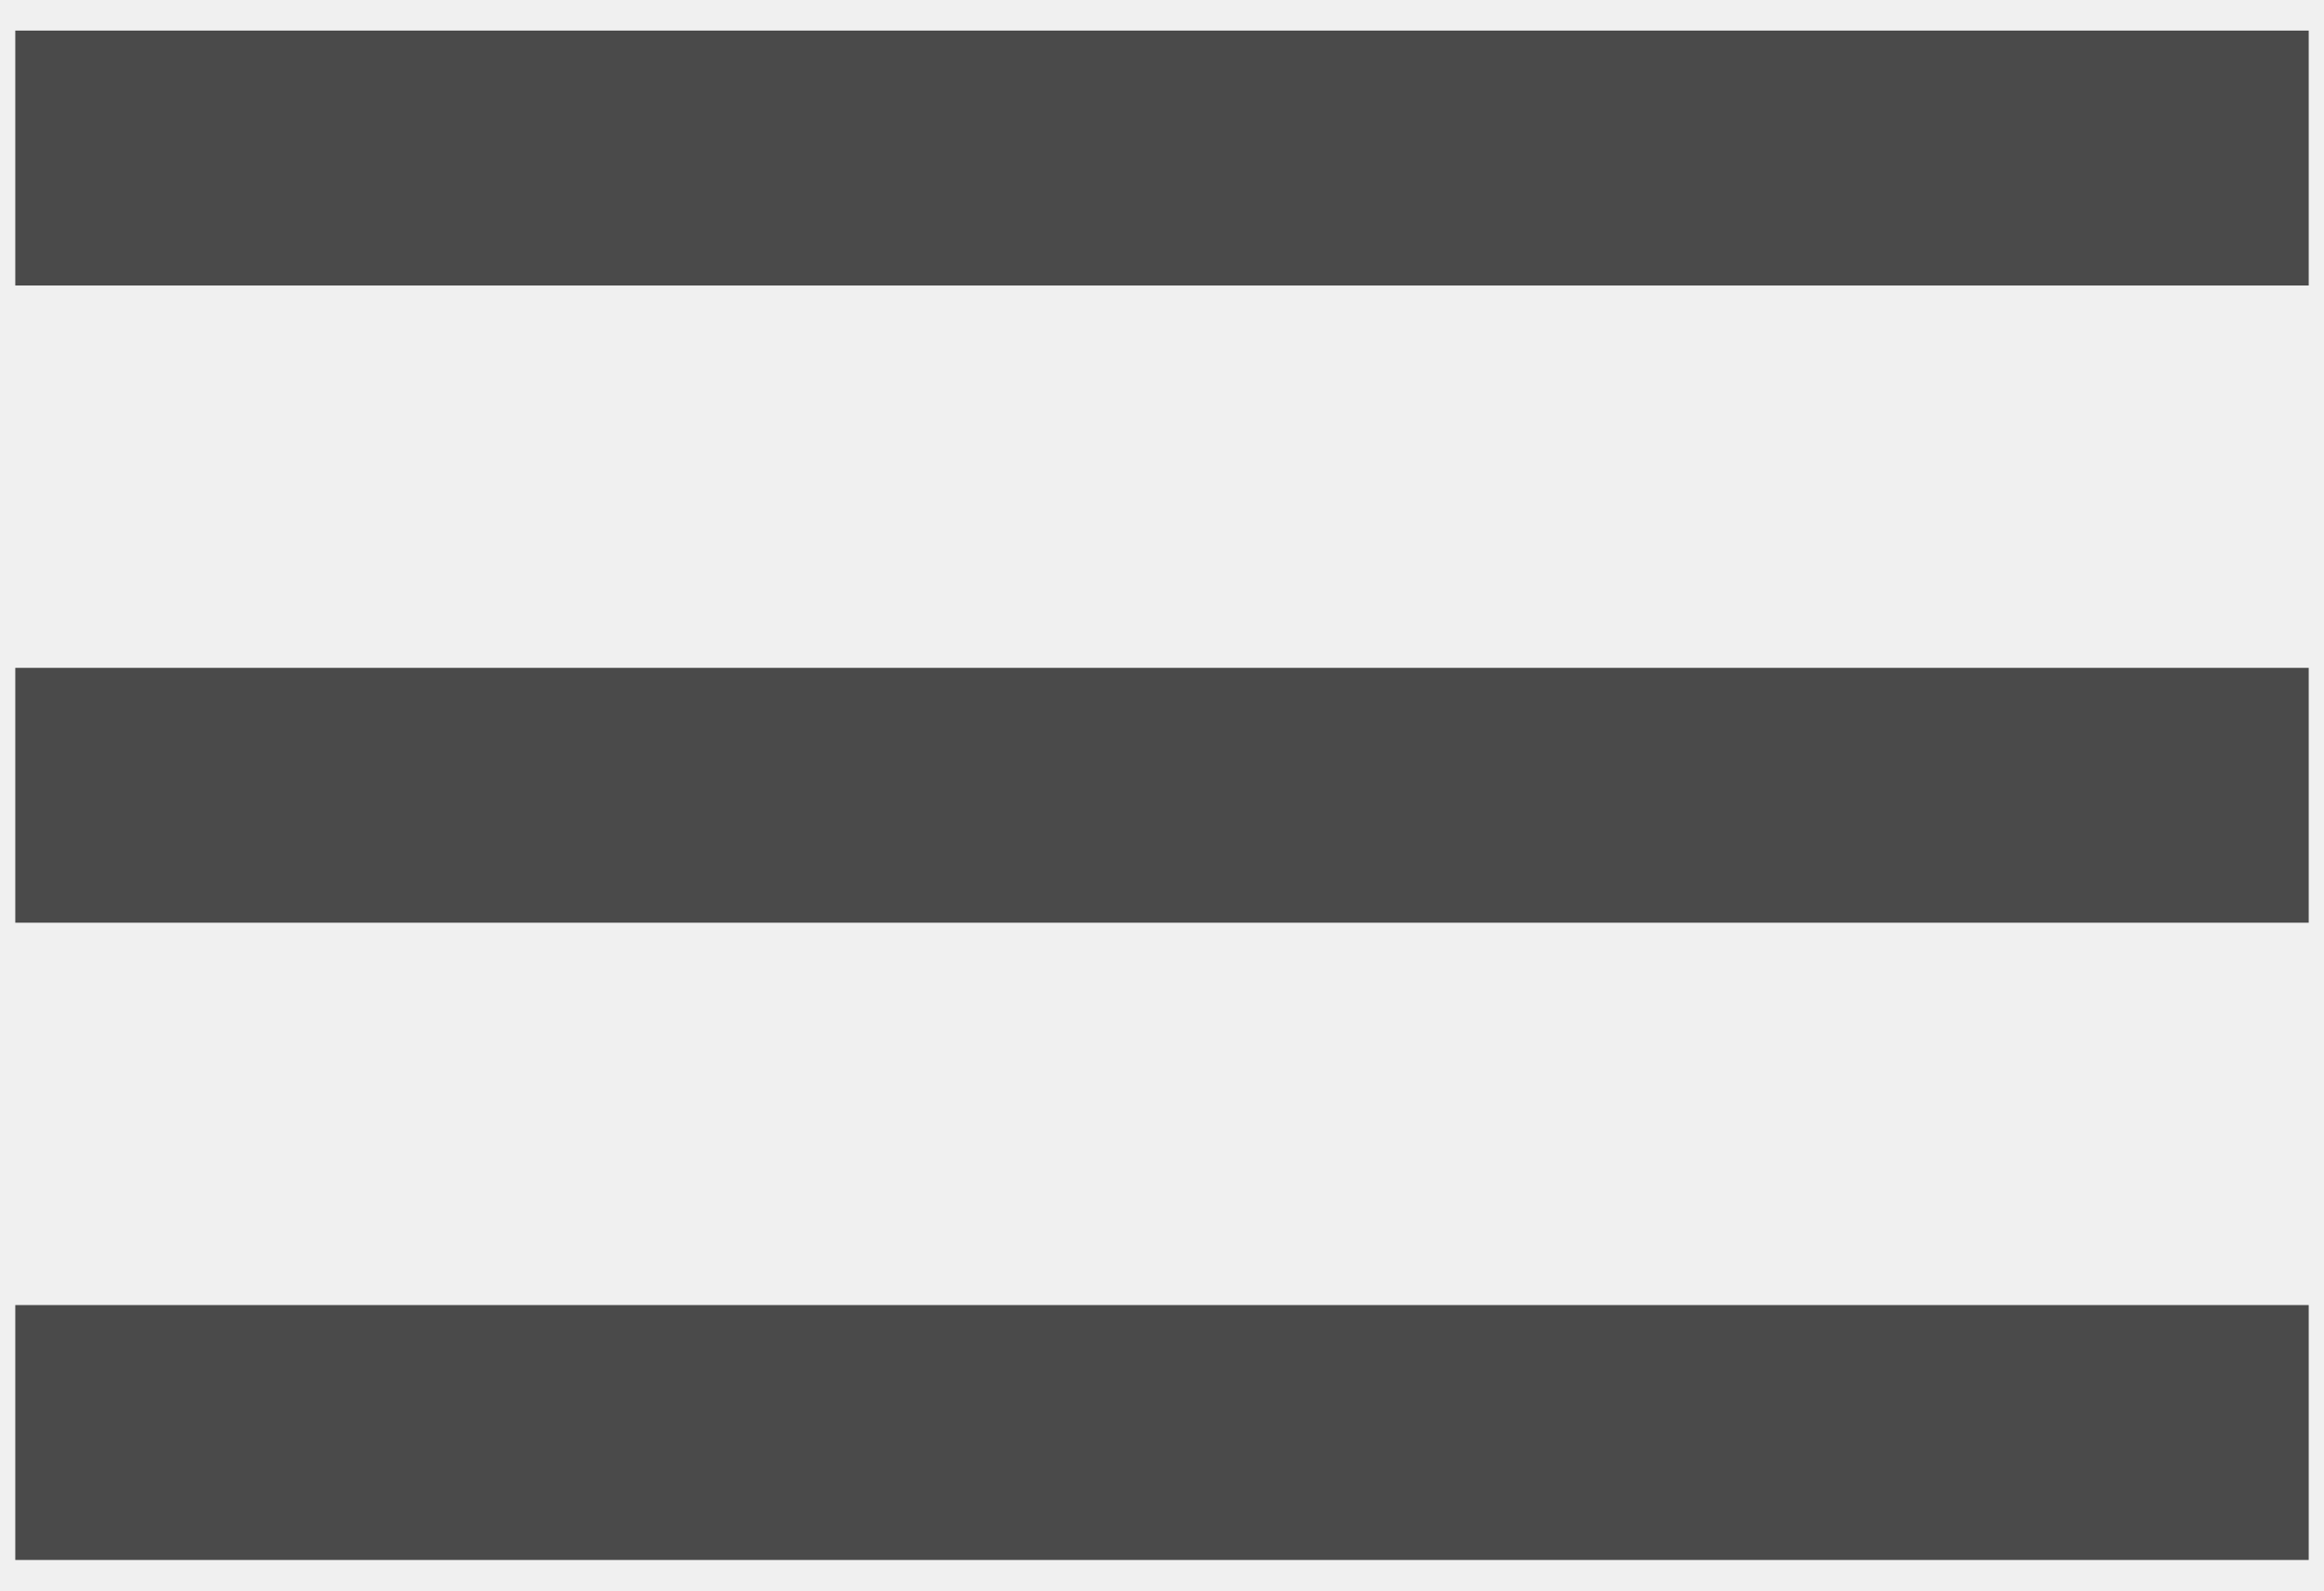
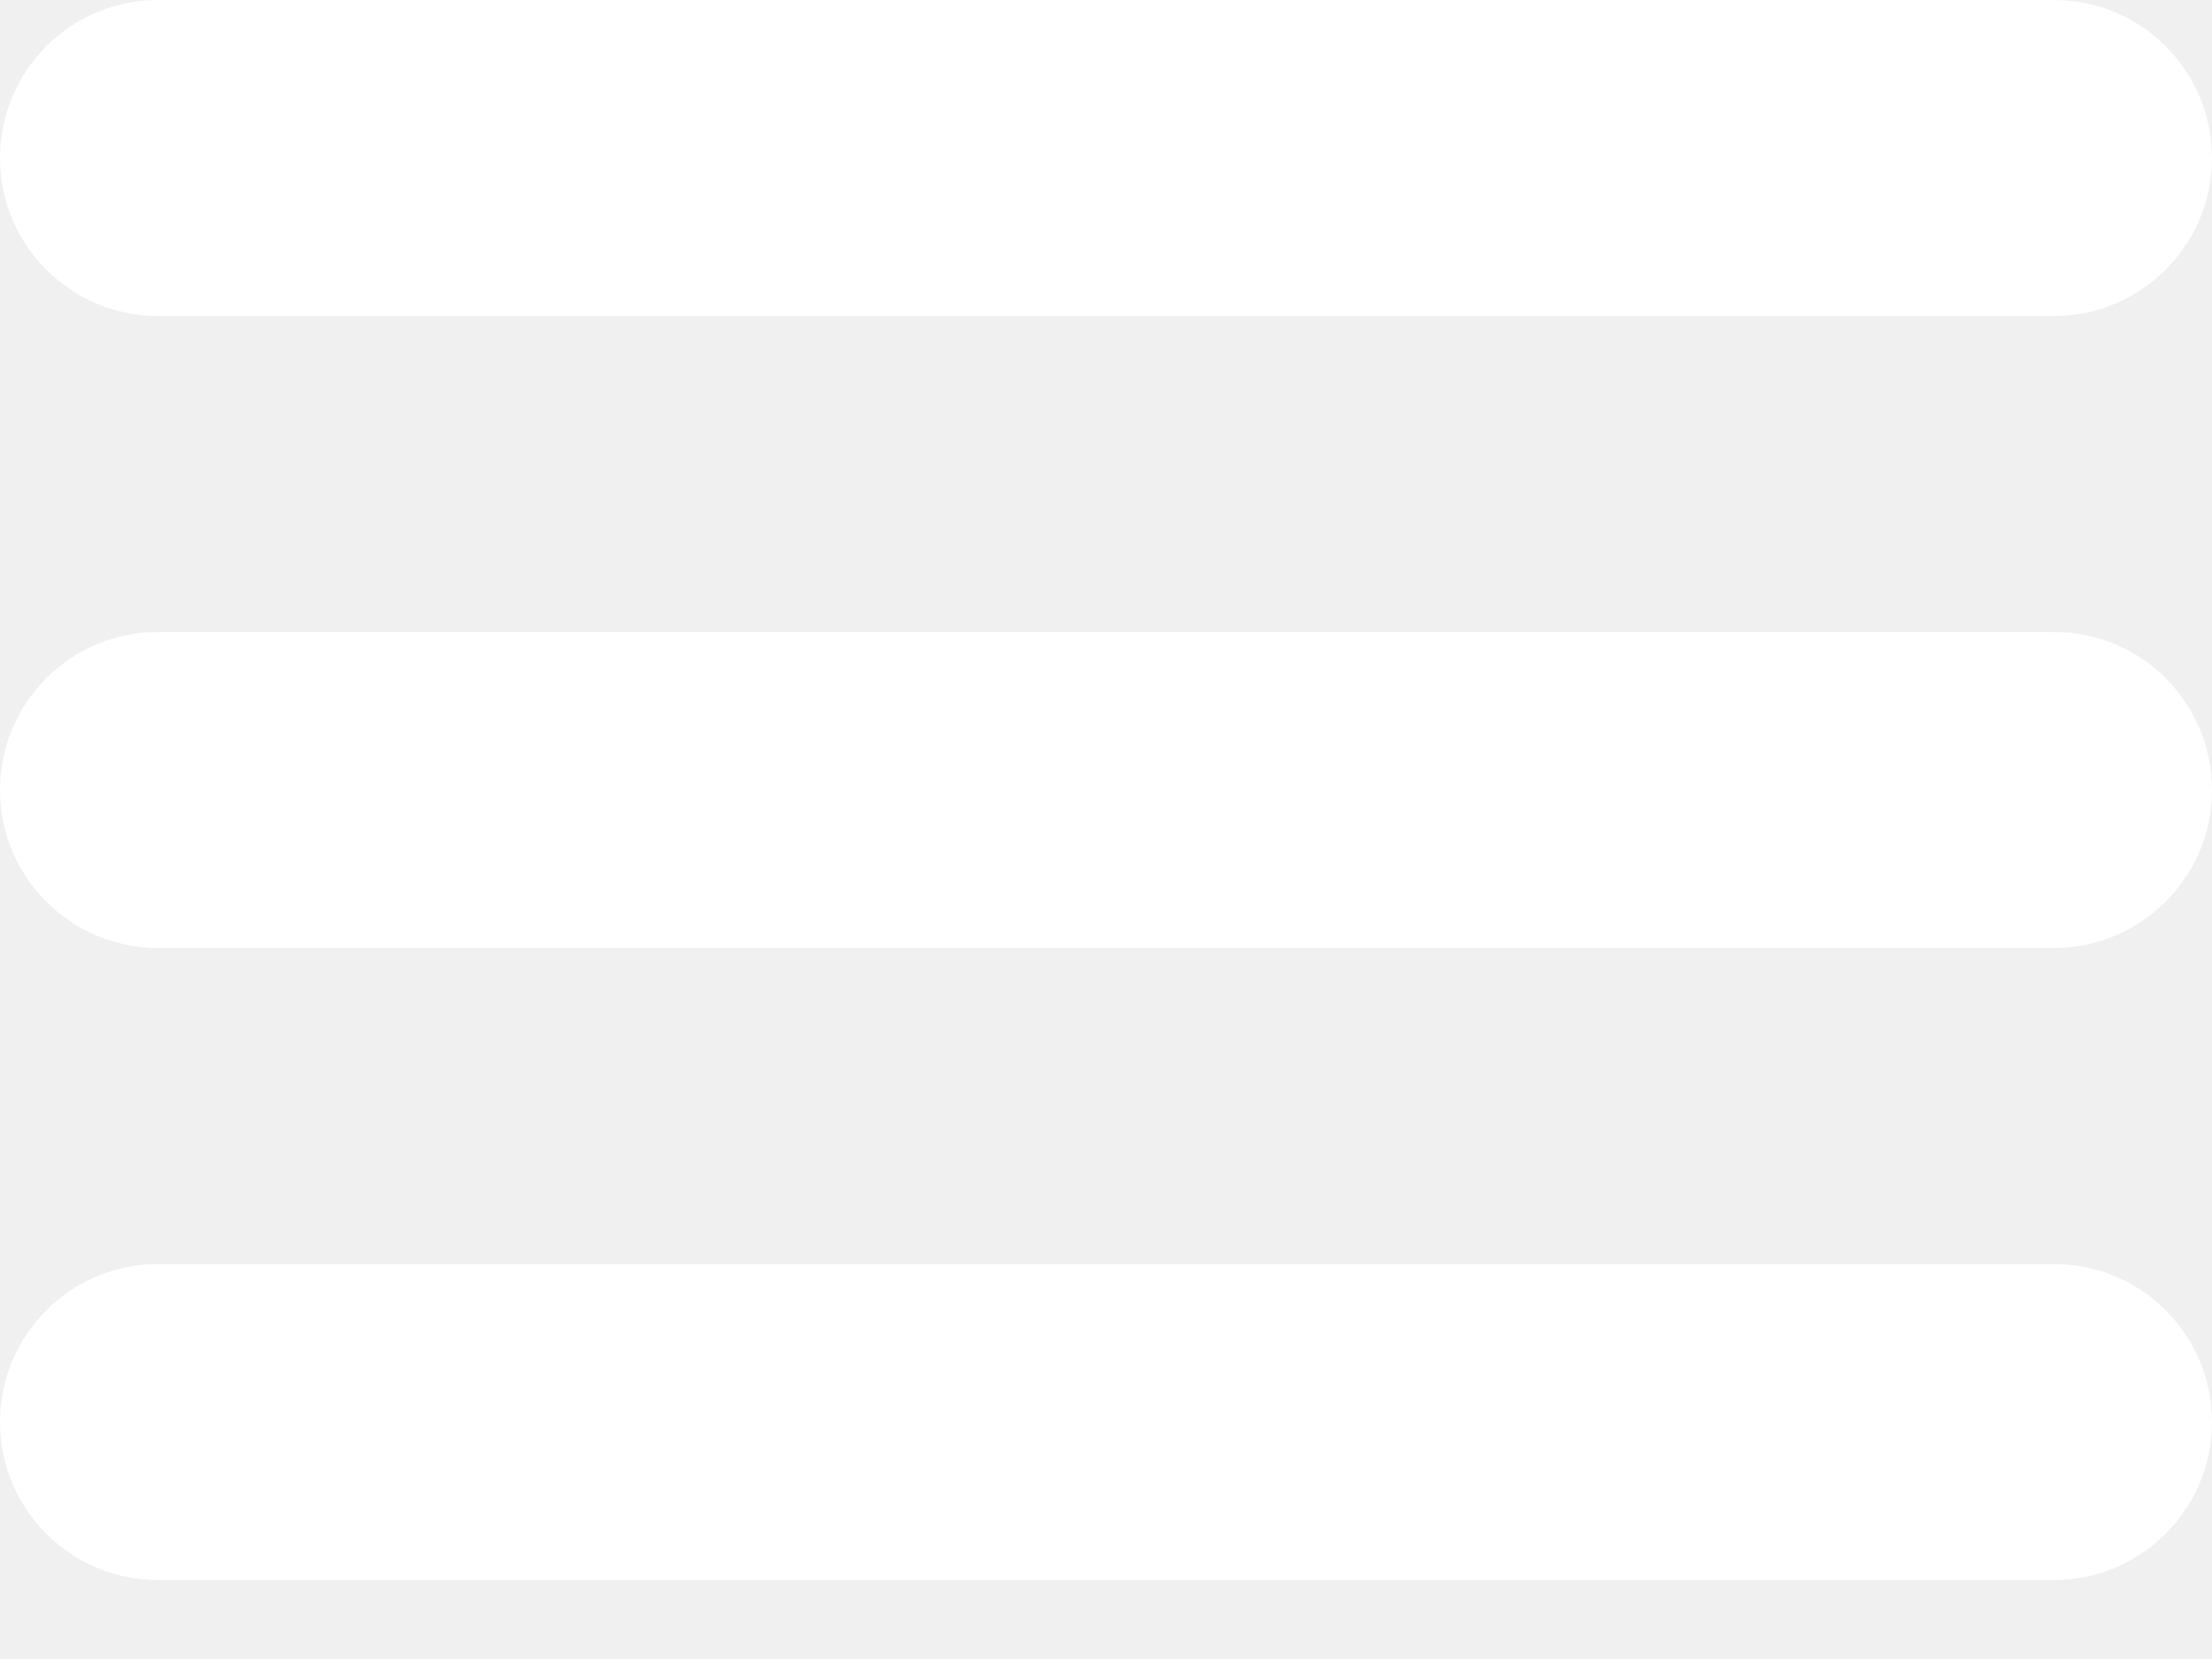
- <svg xmlns="http://www.w3.org/2000/svg" width="38px" height="26px" viewBox="0 0 38 26" version="1.1">
+ <svg xmlns="http://www.w3.org/2000/svg" width="20px" height="15px" viewBox="0 0 20 15" version="1.1">
  <defs />
-   <g id="Page-1" stroke="none" stroke-width="1" fill="none" fill-rule="evenodd">
-     <g id="sprite" transform="translate(-6, -12)">
-       <g id="Group-2">
-         <g id="Group">
-           <g id="ic_menu_black_24px">
-             <polygon id="Shape" points="0 0 50 0 50 50 0 50" />
-             <path d="M6.25,37.5 L43.75,37.5 L43.75,33.333 L6.25,33.333 L6.25,37.5 L6.25,37.5 Z M6.25,27.083 L43.75,27.083 L43.75,22.917 L6.25,22.917 L6.25,27.083 L6.25,27.083 Z M6.25,12.5 L6.25,16.667 L43.75,16.667 L43.75,12.5 L6.25,12.5 L6.25,12.5 Z" id="Shape" fill="#4A4A4A" fill-rule="nonzero" />
-           </g>
-         </g>
-       </g>
-     </g>
+   <g id="app-all_user_doct" stroke="none" stroke-width="1" fill="none" fill-rule="evenodd">
+     <path d="M1.429,2.857 L18.571,2.857 C19.36,2.857 20,2.217 20,1.429 C20,0.64 19.36,0 18.571,0 L1.429,0 C0.64,0 0,0.64 0,1.429 C0,2.217 0.64,2.857 1.429,2.857 Z M18.571,5.714 L1.429,5.714 C0.64,5.714 0,6.354 0,7.143 C0,7.931 0.64,8.571 1.429,8.571 L18.571,8.571 C19.36,8.571 20,7.931 20,7.143 C20,6.354 19.36,5.714 18.571,5.714 Z M18.571,11.429 L1.429,11.429 C0.64,11.429 0,12.069 0,12.857 C0,13.646 0.64,14.286 1.429,14.286 L18.571,14.286 C19.36,14.286 20,13.646 20,12.857 C20,12.069 19.36,11.429 18.571,11.429 Z" id="Shape" fill="#FFFFFF" fill-rule="nonzero" />
  </g>
</svg>
